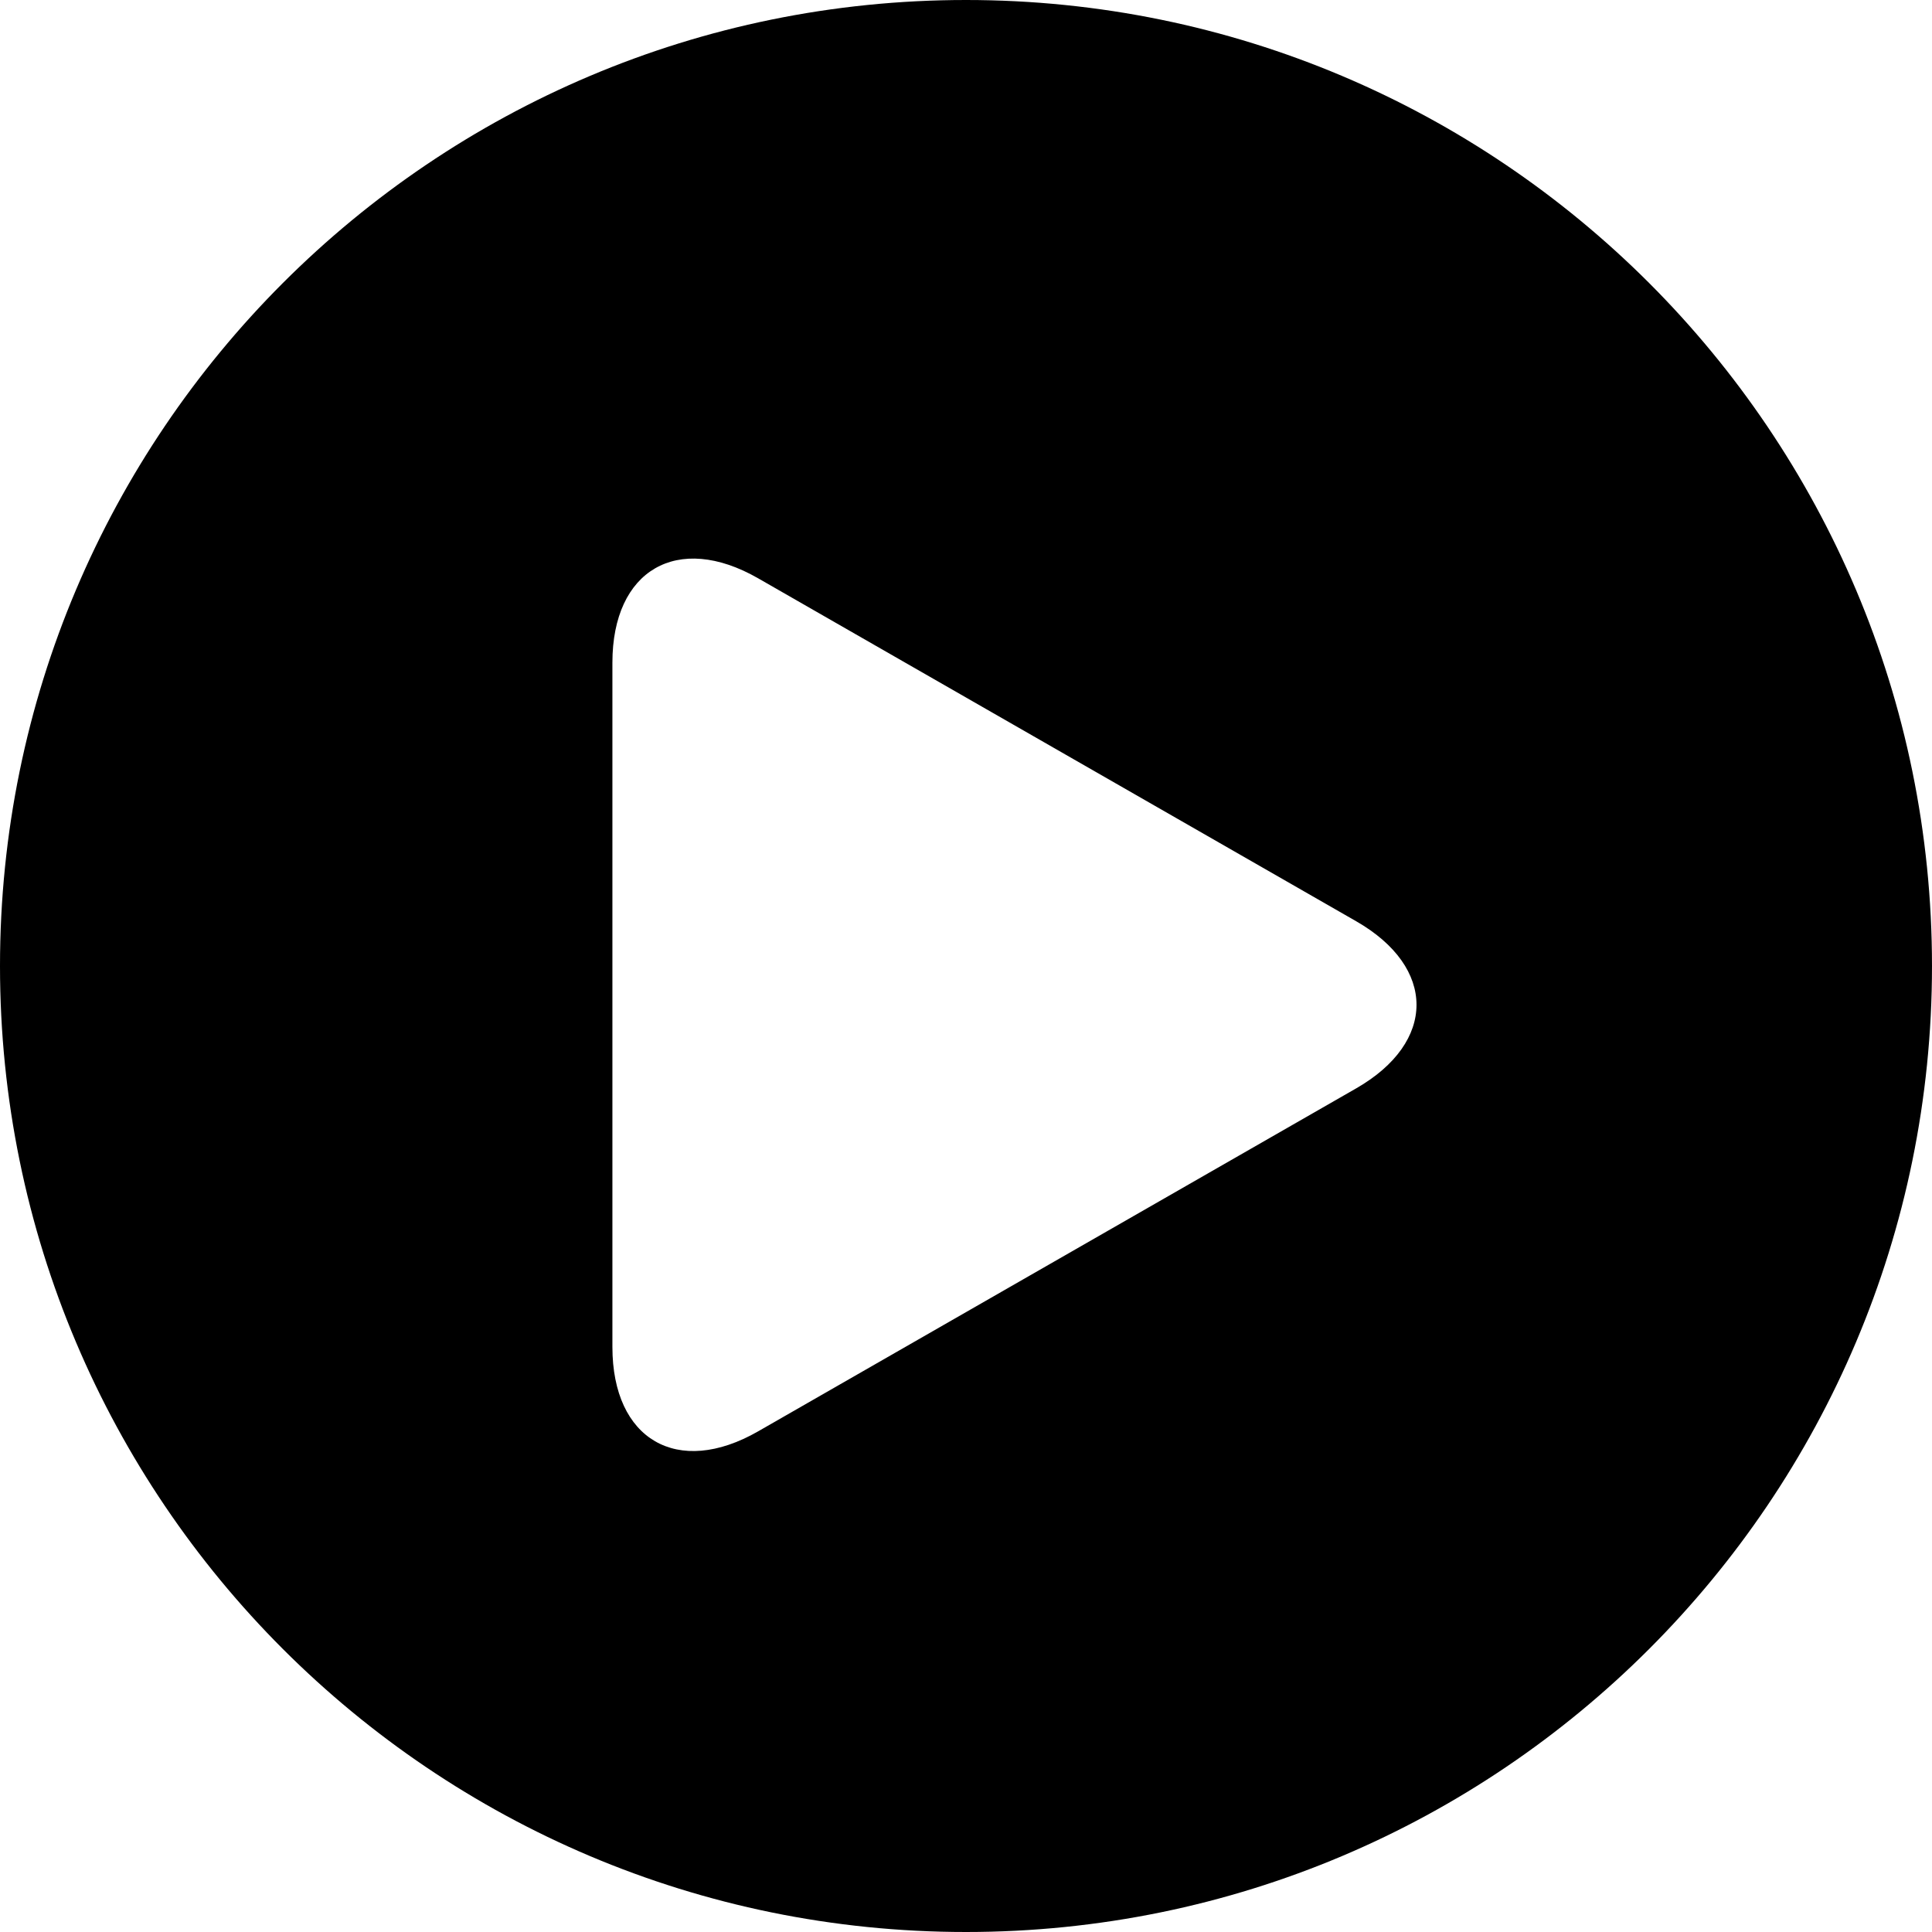
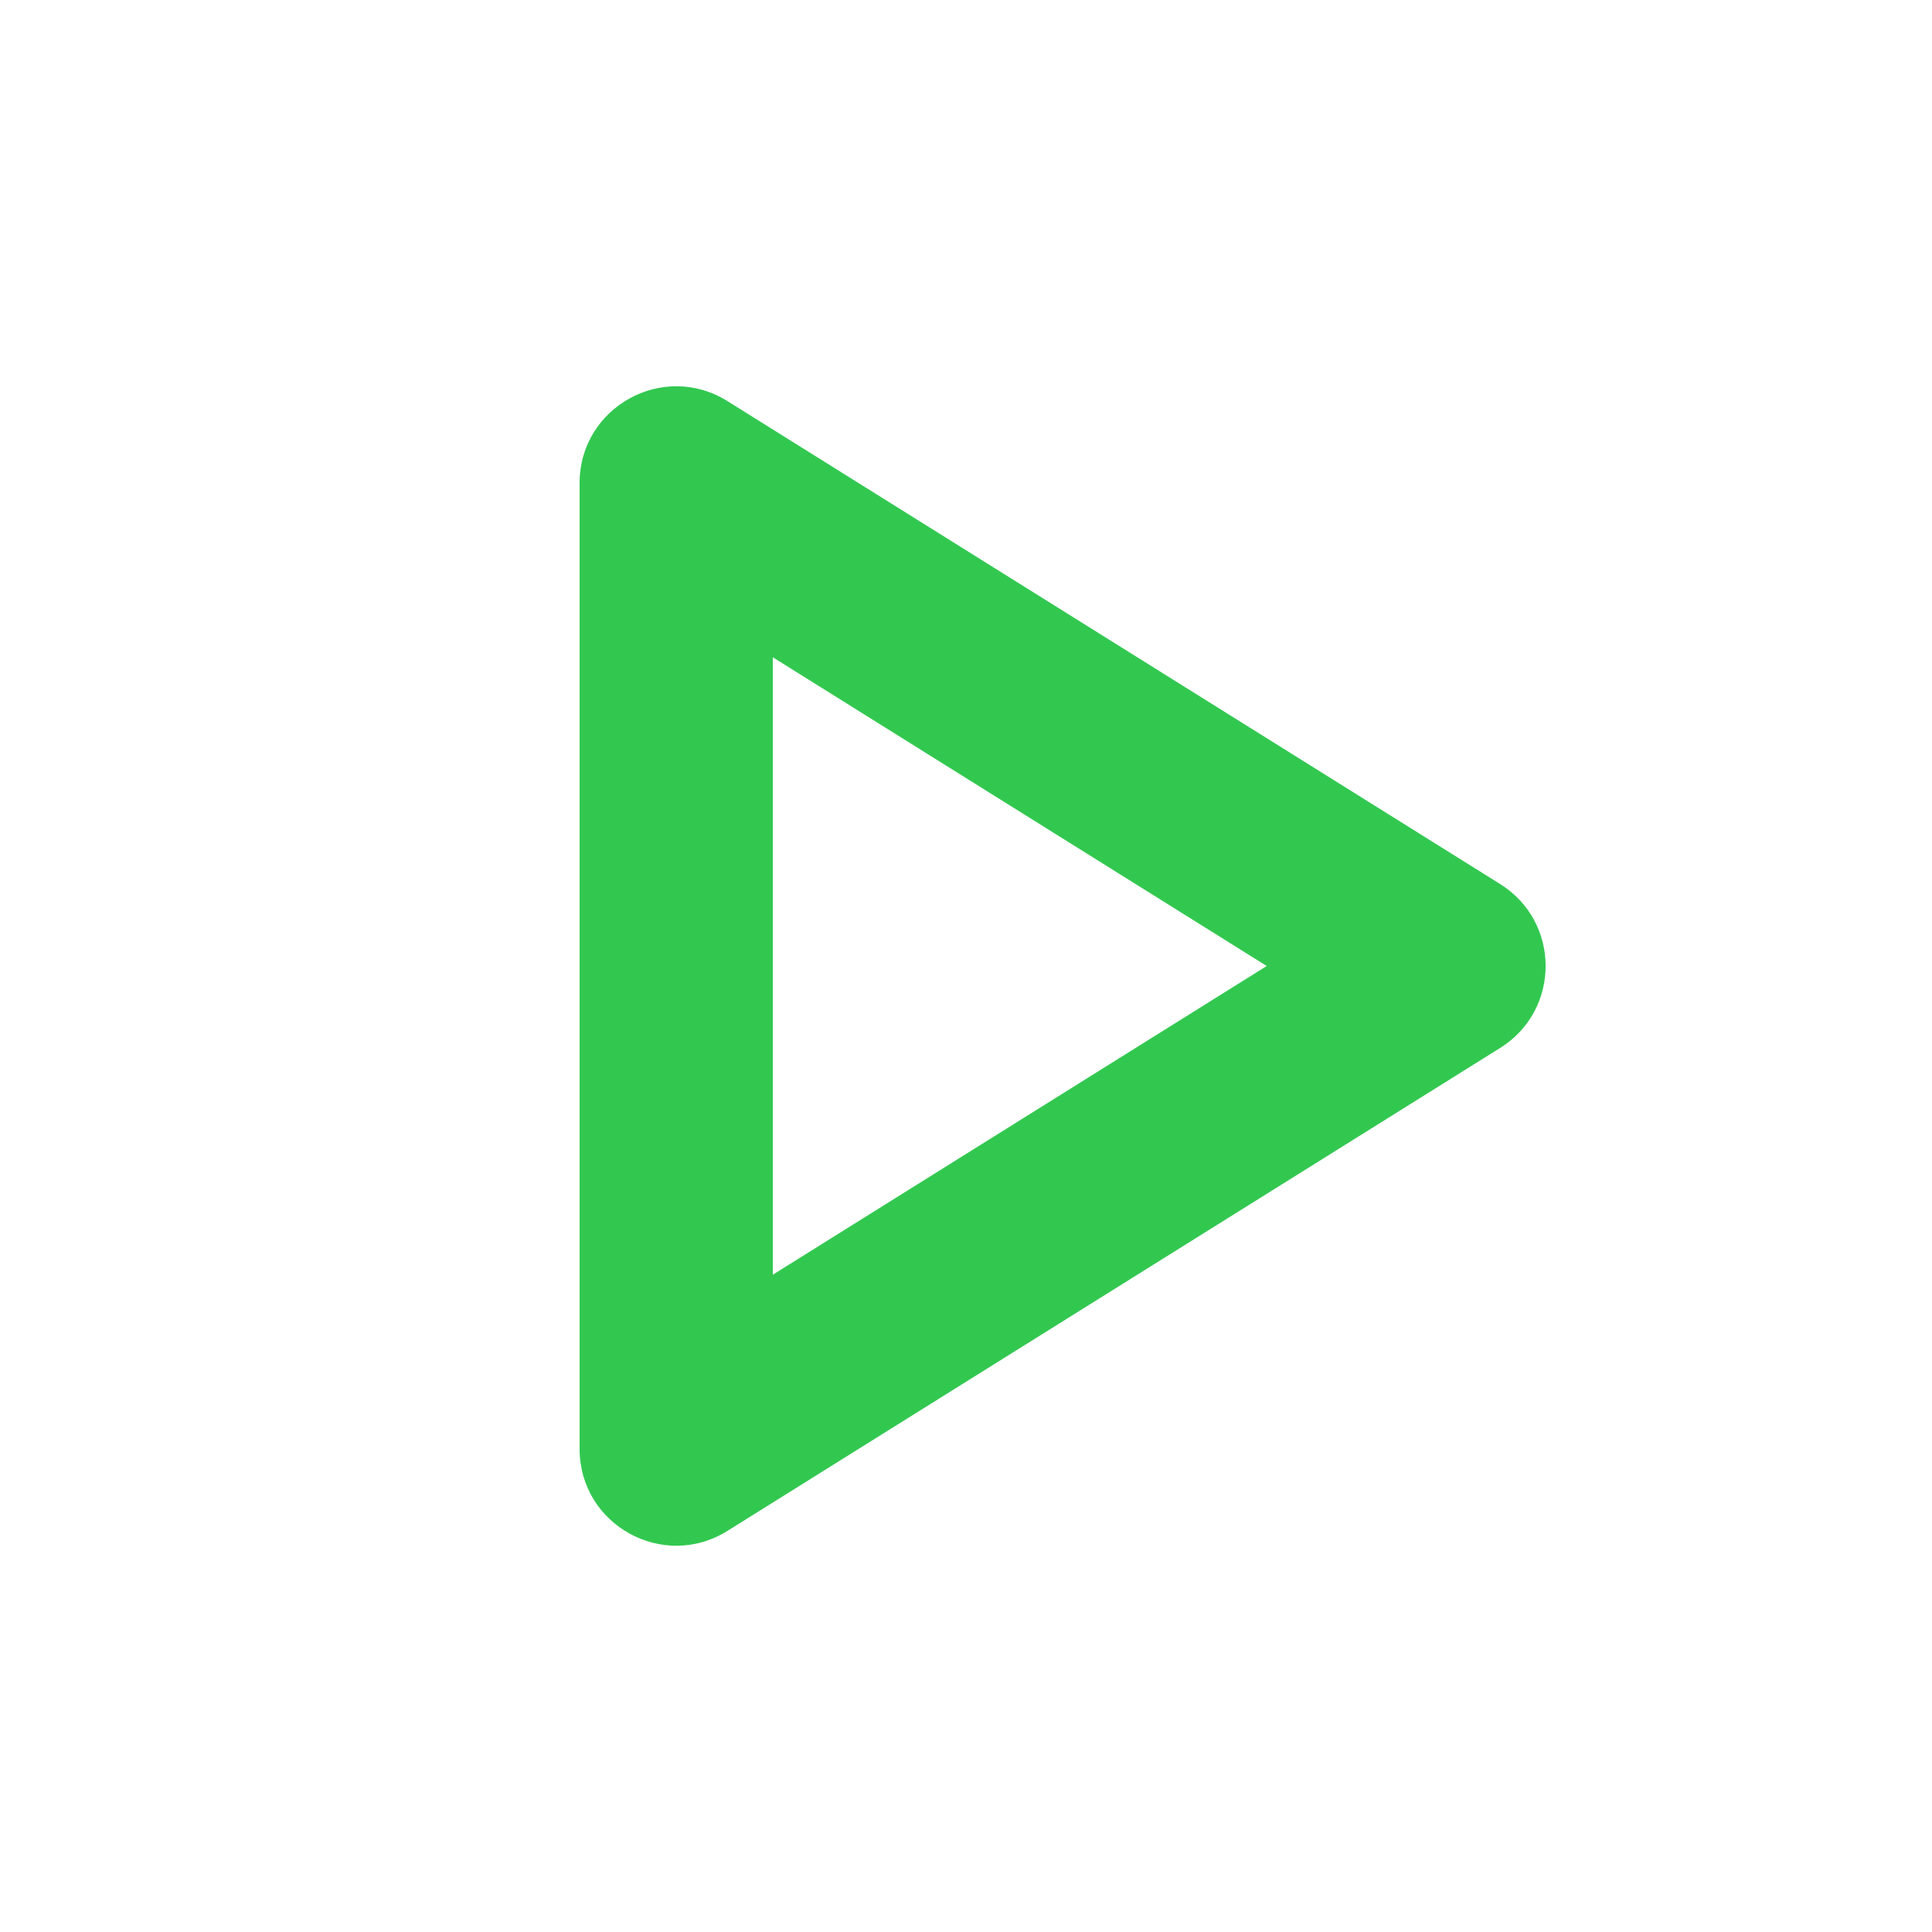
- <svg xmlns="http://www.w3.org/2000/svg" fill="#000000" version="1.1" id="Capa_1" width="800px" height="800px" viewBox="0 0 408.221 408.221" xml:space="preserve">
-   <g>
-     <g>
-       <path d="M204.11,0C91.388,0,0,91.388,0,204.111c0,112.725,91.388,204.11,204.11,204.11c112.729,0,204.11-91.385,204.11-204.11    C408.221,91.388,316.839,0,204.11,0z M286.547,229.971l-126.368,72.471c-17.003,9.75-30.781,1.763-30.781-17.834V140.012    c0-19.602,13.777-27.575,30.781-17.827l126.368,72.466C303.551,204.403,303.551,220.217,286.547,229.971z" />
-     </g>
+ <svg xmlns="http://www.w3.org/2000/svg" width="256px" height="256px" viewBox="0 0 20.00 20.00" fill="none" stroke="#3c9dbe" stroke-width="0">
+   <g id="SVGRepo_bgCarrier" stroke-width="0" />
+   <g id="SVGRepo_tracerCarrier" stroke-linecap="round" stroke-linejoin="round" stroke="#CCCCCC" stroke-width="0.04" />
+   <g id="SVGRepo_iconCarrier">
+     <path fill-rule="evenodd" clip-rule="evenodd" d="M7.53 15.848L15.53 10.848C16.157 10.456 16.157 9.544 15.53 9.152L7.53 4.152C6.864 3.736 6 4.215 6 5L6 15C6 15.785 6.864 16.264 7.53 15.848ZM8 13.196L8 6.804L13.113 10L8 13.196Z" fill="#32c850" />
  </g>
</svg>
